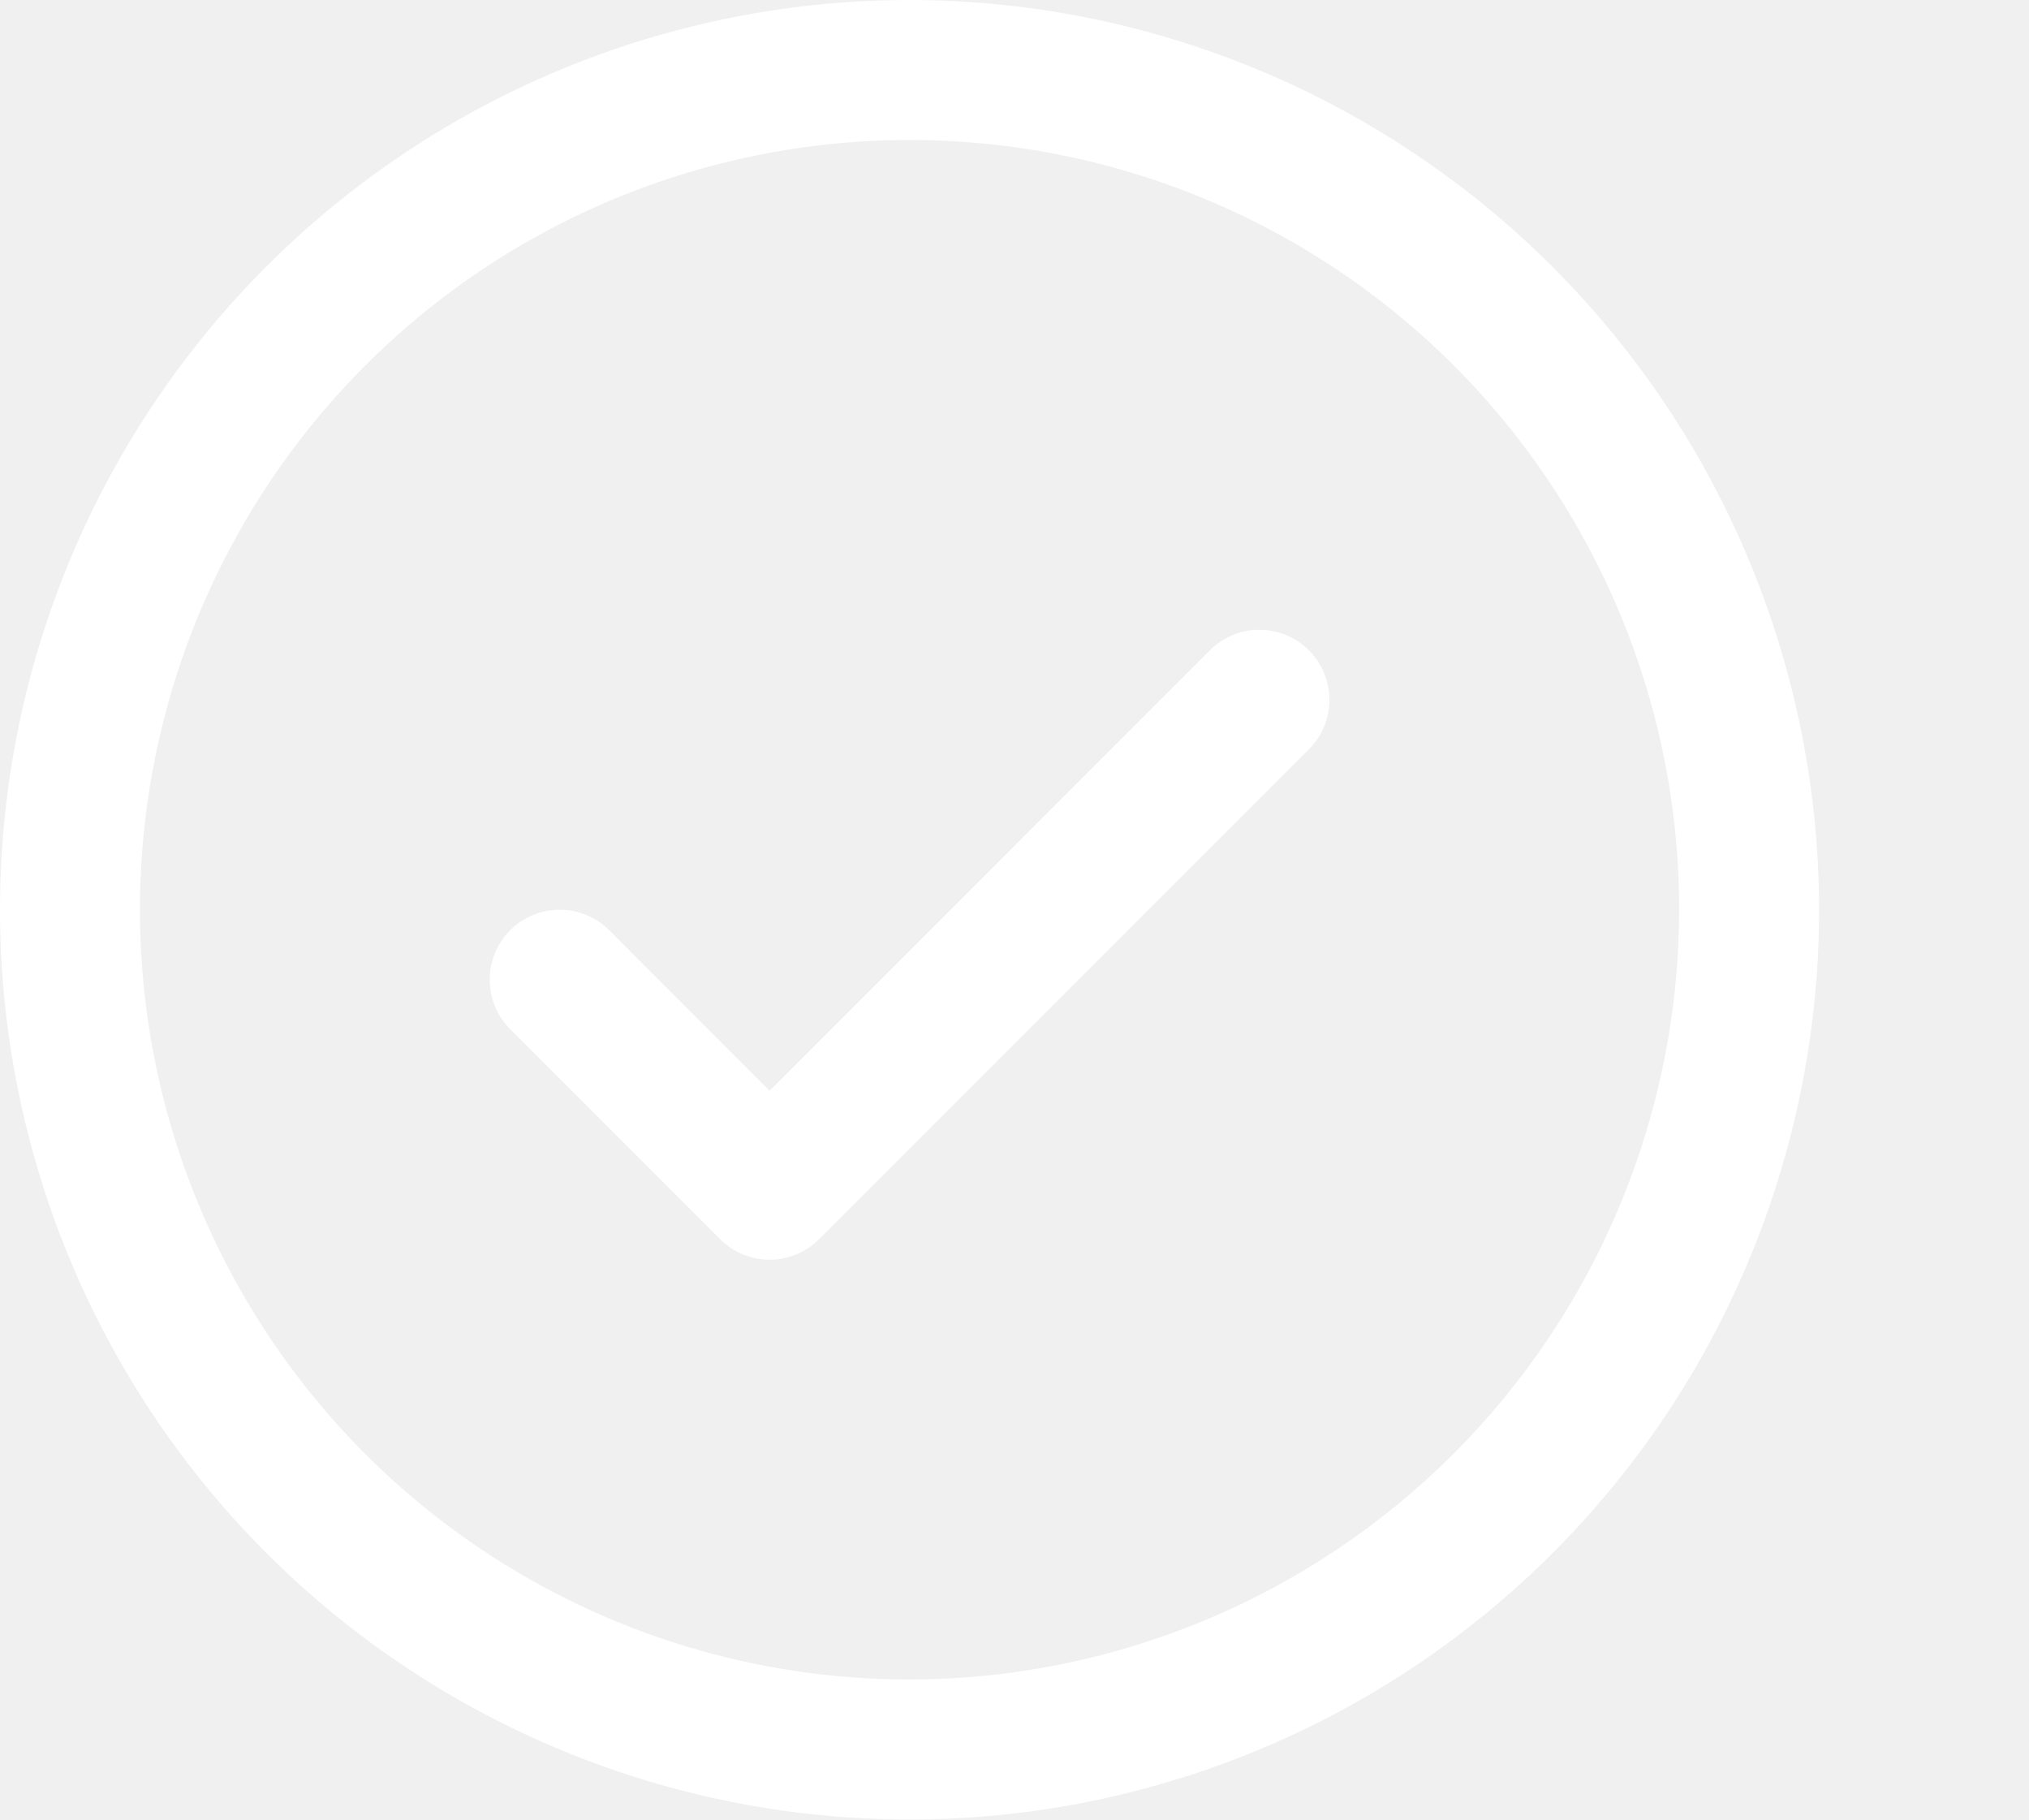
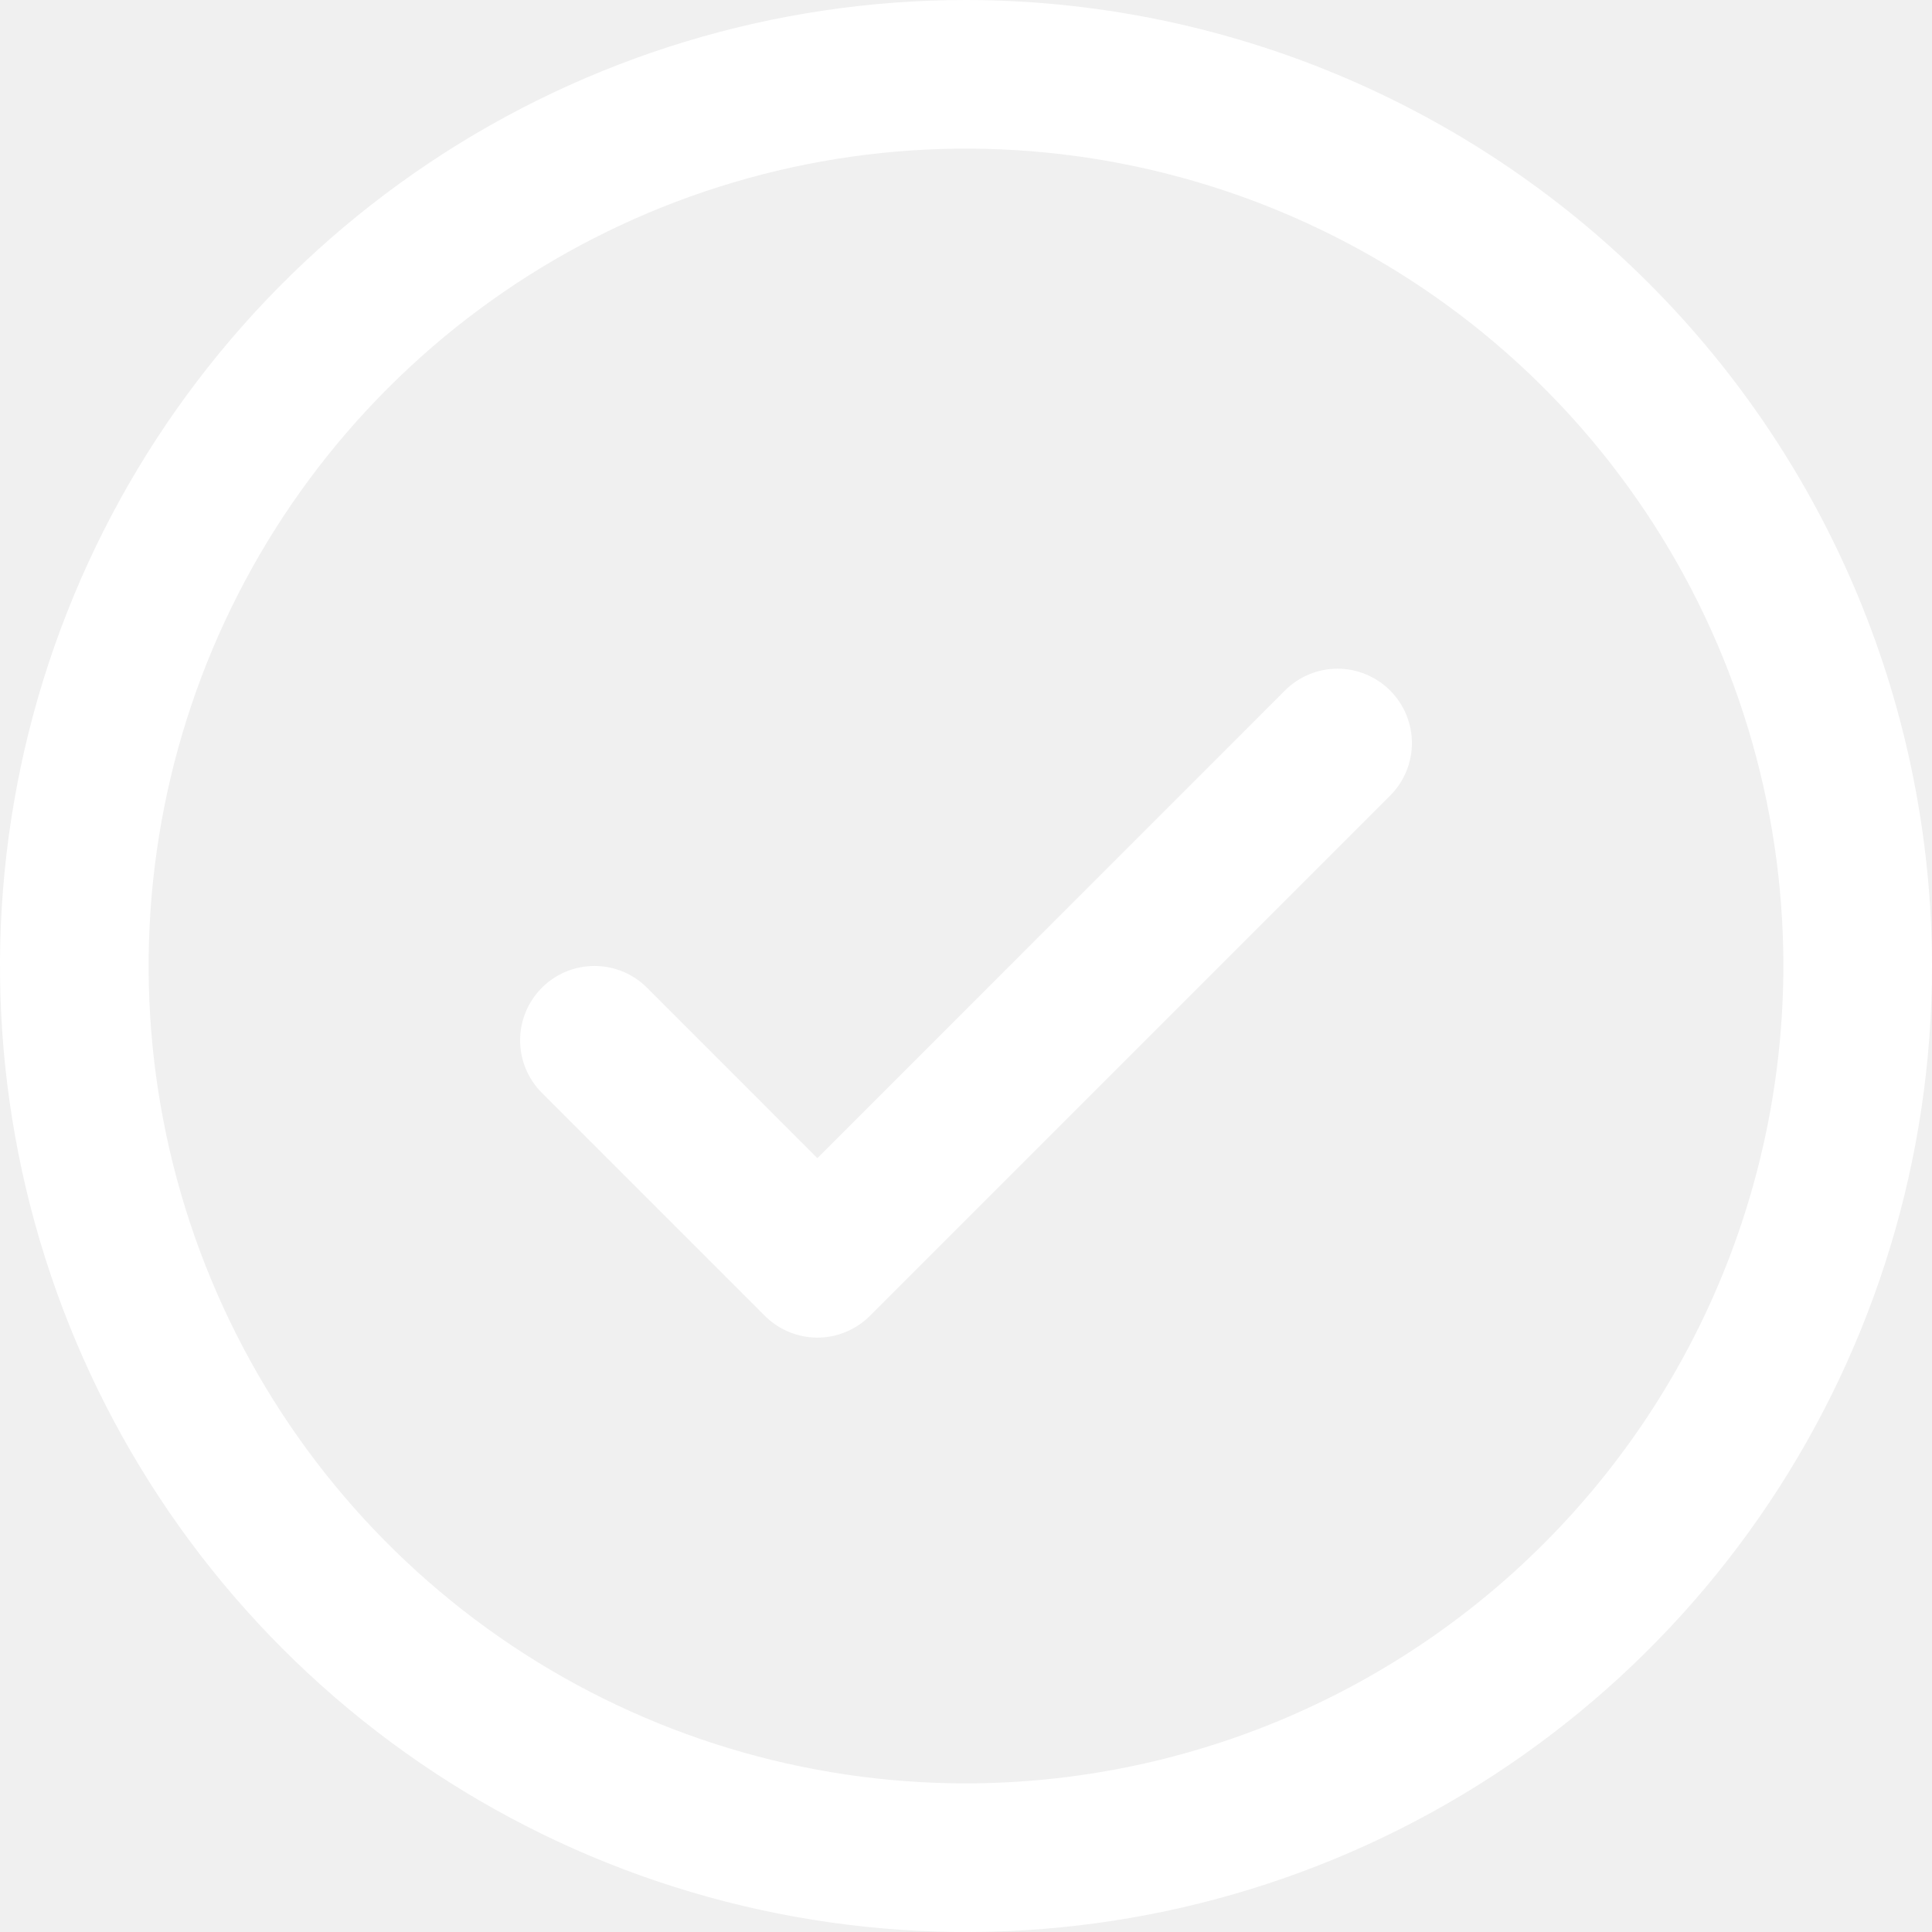
- <svg xmlns="http://www.w3.org/2000/svg" width="58" height="52" viewBox="0 0 58 52" fill="none">
-   <g id="PhCheckCircle 1" clip-path="url(#clip0_7_229)">
-     <path id="Vector" d="M37.415 18.585C37.601 18.771 37.748 18.991 37.849 19.234C37.95 19.477 38.002 19.737 38.002 20C38.002 20.263 37.95 20.523 37.849 20.766C37.748 21.009 37.601 21.229 37.415 21.415L23.415 35.415C23.229 35.601 23.009 35.748 22.766 35.849C22.523 35.95 22.263 36.002 22 36.002C21.737 36.002 21.477 35.95 21.234 35.849C20.991 35.748 20.771 35.601 20.585 35.415L14.585 29.415C14.21 29.04 13.999 28.531 13.999 28C13.999 27.469 14.21 26.96 14.585 26.585C14.96 26.21 15.469 25.999 16 25.999C16.531 25.999 17.04 26.21 17.415 26.585L22 31.172L34.585 18.585C34.771 18.399 34.991 18.252 35.234 18.151C35.477 18.05 35.737 17.998 36 17.998C36.263 17.998 36.523 18.05 36.766 18.151C37.009 18.252 37.229 18.399 37.415 18.585ZM52 26C52 31.142 50.475 36.169 47.618 40.445C44.761 44.721 40.701 48.053 35.95 50.021C31.199 51.989 25.971 52.504 20.928 51.5C15.884 50.497 11.251 48.021 7.615 44.385C3.979 40.749 1.503 36.116 0.5 31.072C-0.504 26.029 0.011 20.801 1.979 16.05C3.947 11.299 7.28 7.239 11.555 4.382C15.831 1.525 20.858 0 26 0C32.893 0.007 39.502 2.749 44.377 7.623C49.251 12.498 51.993 19.107 52 26ZM48 26C48 21.649 46.71 17.395 44.292 13.777C41.875 10.16 38.439 7.34 34.419 5.675C30.399 4.01 25.976 3.574 21.708 4.423C17.44 5.272 13.52 7.367 10.444 10.444C7.367 13.52 5.272 17.44 4.423 21.708C3.574 25.976 4.01 30.399 5.675 34.419C7.34 38.439 10.16 41.875 13.777 44.292C17.395 46.71 21.649 48 26 48C31.833 47.993 37.425 45.673 41.549 41.549C45.673 37.425 47.993 31.833 48 26Z" fill="white" />
+ <svg xmlns="http://www.w3.org/2000/svg" width="52" height="52" viewBox="0 0 52 52" fill="none">
+   <g clip-path="url(#clip0_7_229)">
+     <path d="M37.415 18.585C37.601 18.771 37.748 18.991 37.849 19.234C37.95 19.477 38.002 19.737 38.002 20C38.002 20.263 37.95 20.523 37.849 20.766C37.748 21.009 37.601 21.229 37.415 21.415L23.415 35.415C23.229 35.601 23.009 35.748 22.766 35.849C22.523 35.95 22.263 36.002 22 36.002C21.737 36.002 21.477 35.95 21.234 35.849C20.991 35.748 20.771 35.601 20.585 35.415L14.585 29.415C14.21 29.04 13.999 28.531 13.999 28C13.999 27.469 14.21 26.96 14.585 26.585C14.96 26.21 15.469 25.999 16 25.999C16.531 25.999 17.04 26.21 17.415 26.585L22 31.172L34.585 18.585C34.771 18.399 34.991 18.252 35.234 18.151C35.477 18.05 35.737 17.998 36 17.998C36.263 17.998 36.523 18.05 36.766 18.151C37.009 18.252 37.229 18.399 37.415 18.585ZM52 26C52 31.142 50.475 36.169 47.618 40.445C44.761 44.721 40.701 48.053 35.95 50.021C31.199 51.989 25.971 52.504 20.928 51.5C15.884 50.497 11.251 48.021 7.615 44.385C3.979 40.749 1.503 36.116 0.5 31.072C-0.504 26.029 0.011 20.801 1.979 16.05C3.947 11.299 7.28 7.239 11.555 4.382C15.831 1.525 20.858 0 26 0C32.893 0.007 39.502 2.749 44.377 7.623C49.251 12.498 51.993 19.107 52 26ZM48 26C48 21.649 46.71 17.395 44.292 13.777C41.875 10.16 38.439 7.34 34.419 5.675C30.399 4.01 25.976 3.574 21.708 4.423C17.44 5.272 13.52 7.367 10.444 10.444C7.367 13.52 5.272 17.44 4.423 21.708C3.574 25.976 4.01 30.399 5.675 34.419C7.34 38.439 10.16 41.875 13.777 44.292C17.395 46.71 21.649 48 26 48C31.833 47.993 37.425 45.673 41.549 41.549C45.673 37.425 47.993 31.833 48 26Z" fill="white" />
  </g>
  <defs>
    <clipPath id="clip0_7_229">
-       <rect width="58" height="52" fill="white" />
+       <rect width="52" height="52" fill="white" />
    </clipPath>
  </defs>
</svg>
